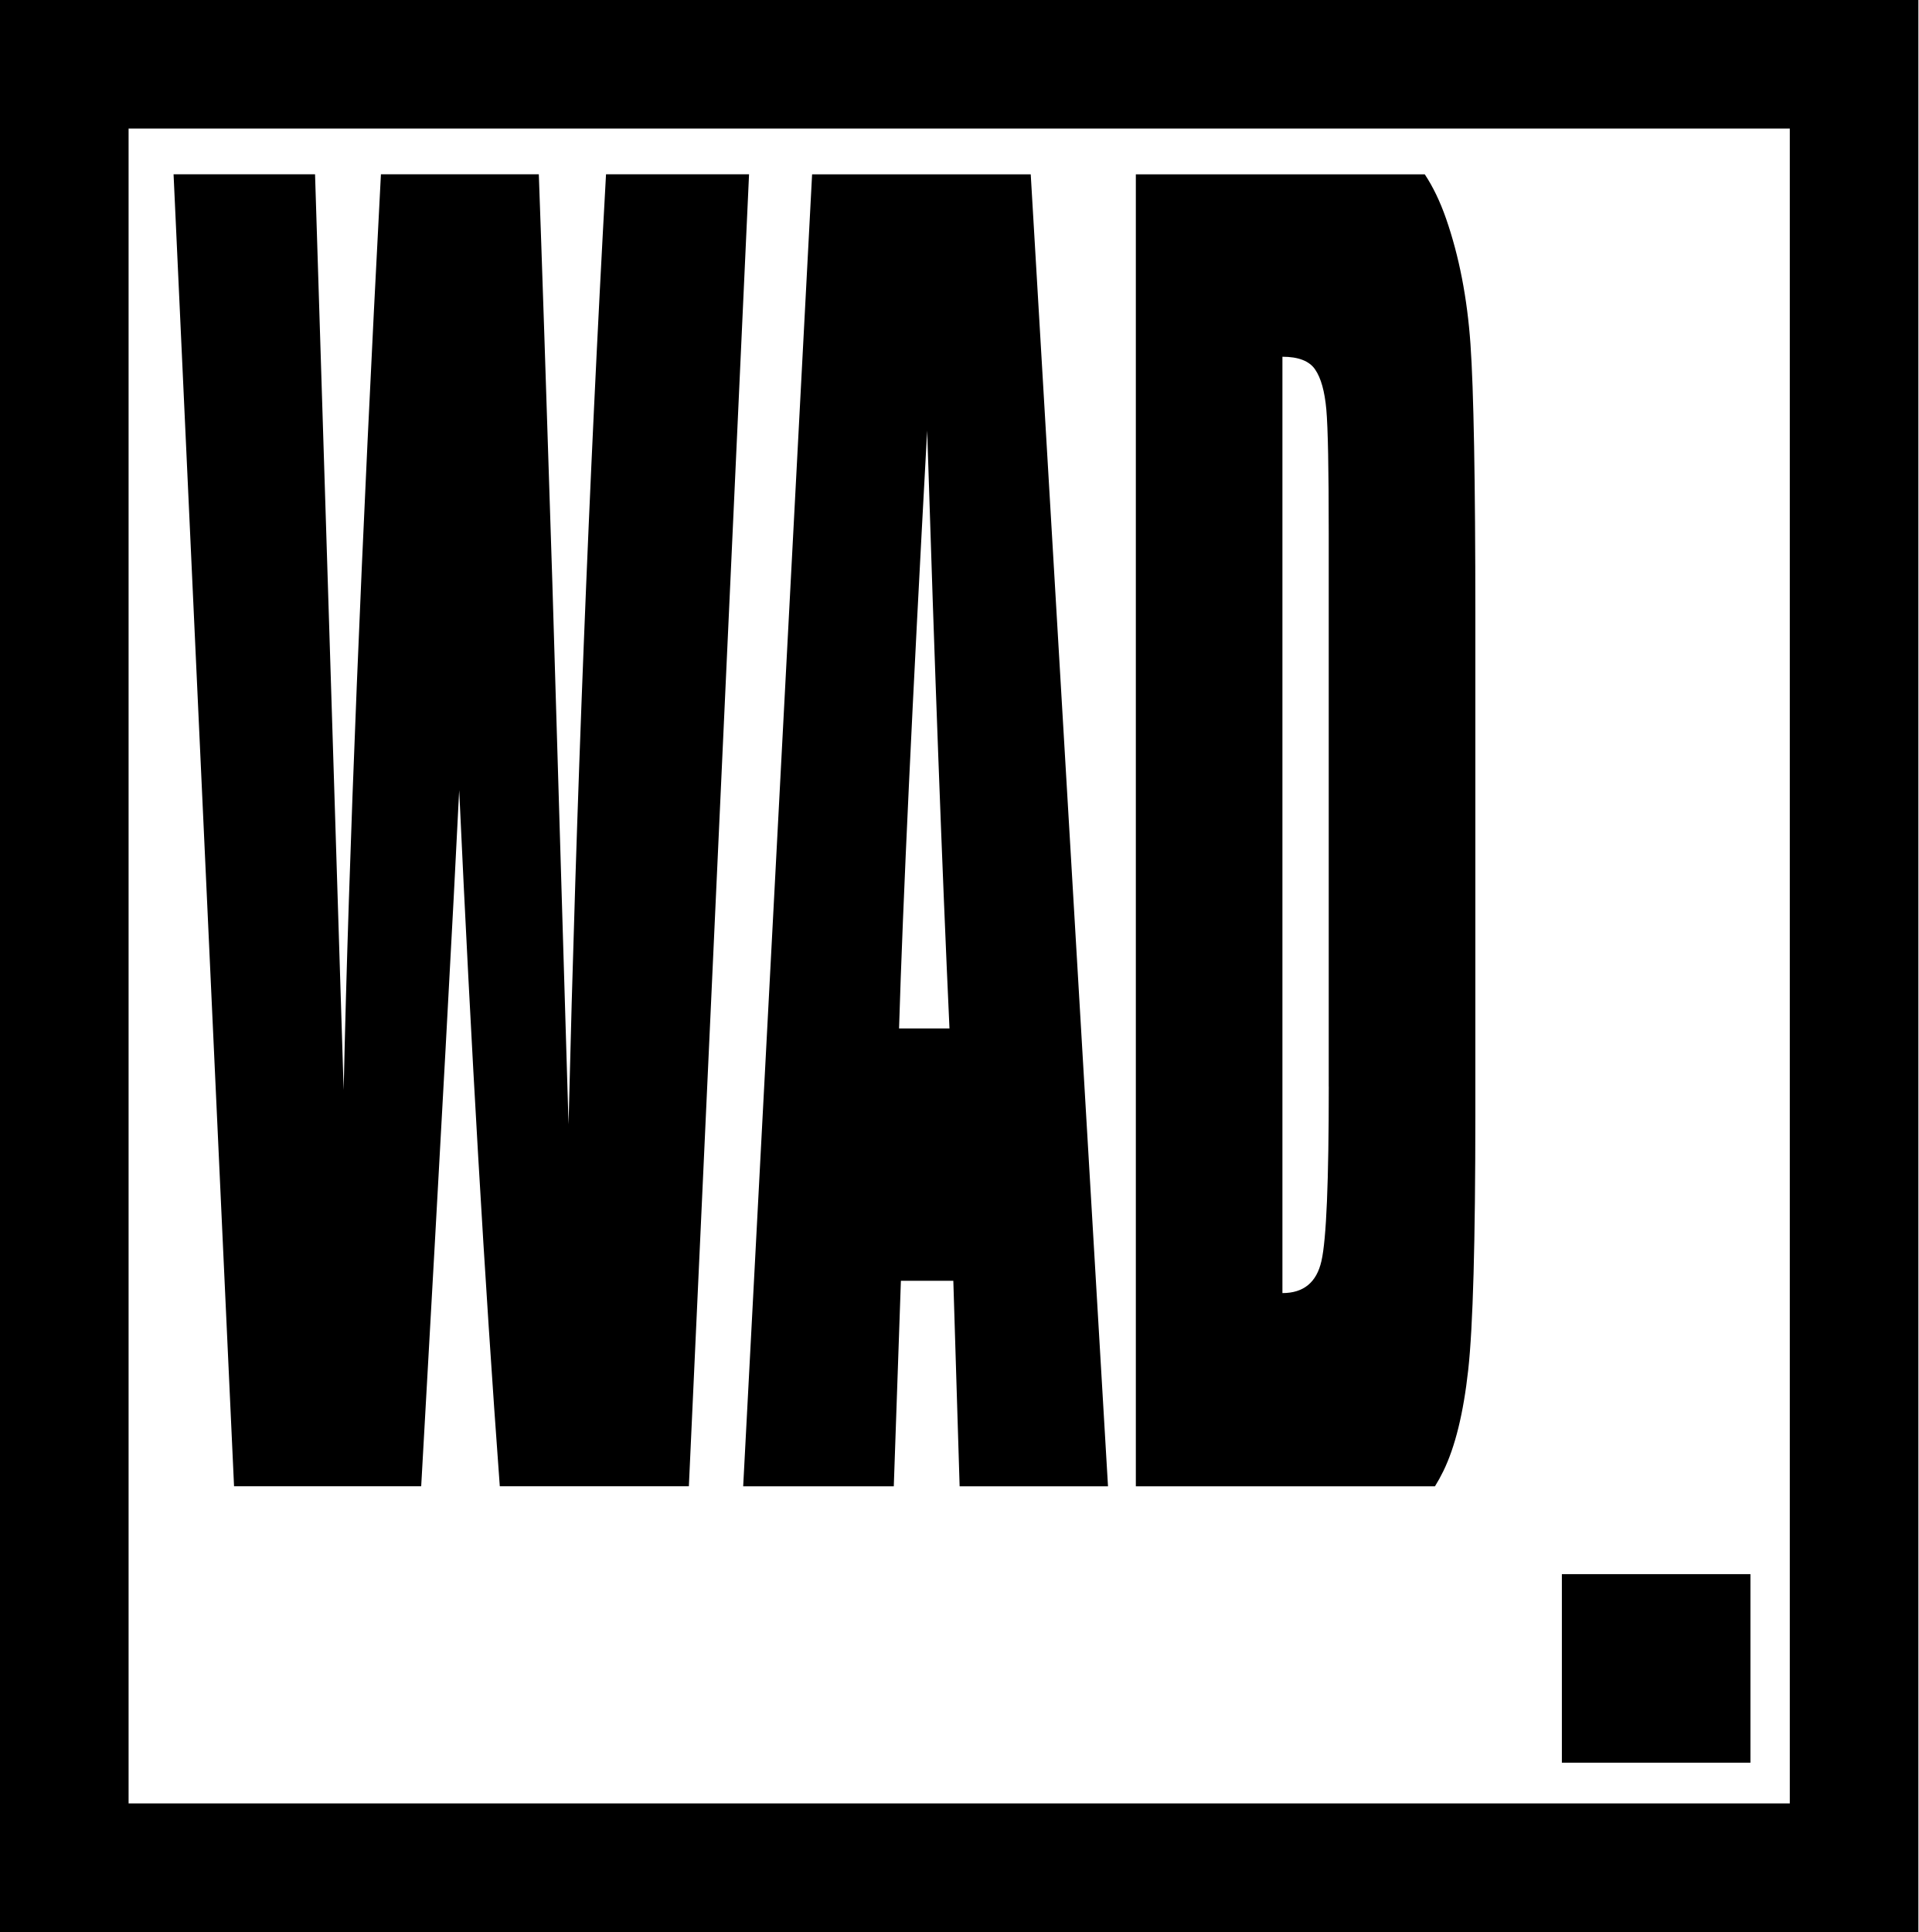
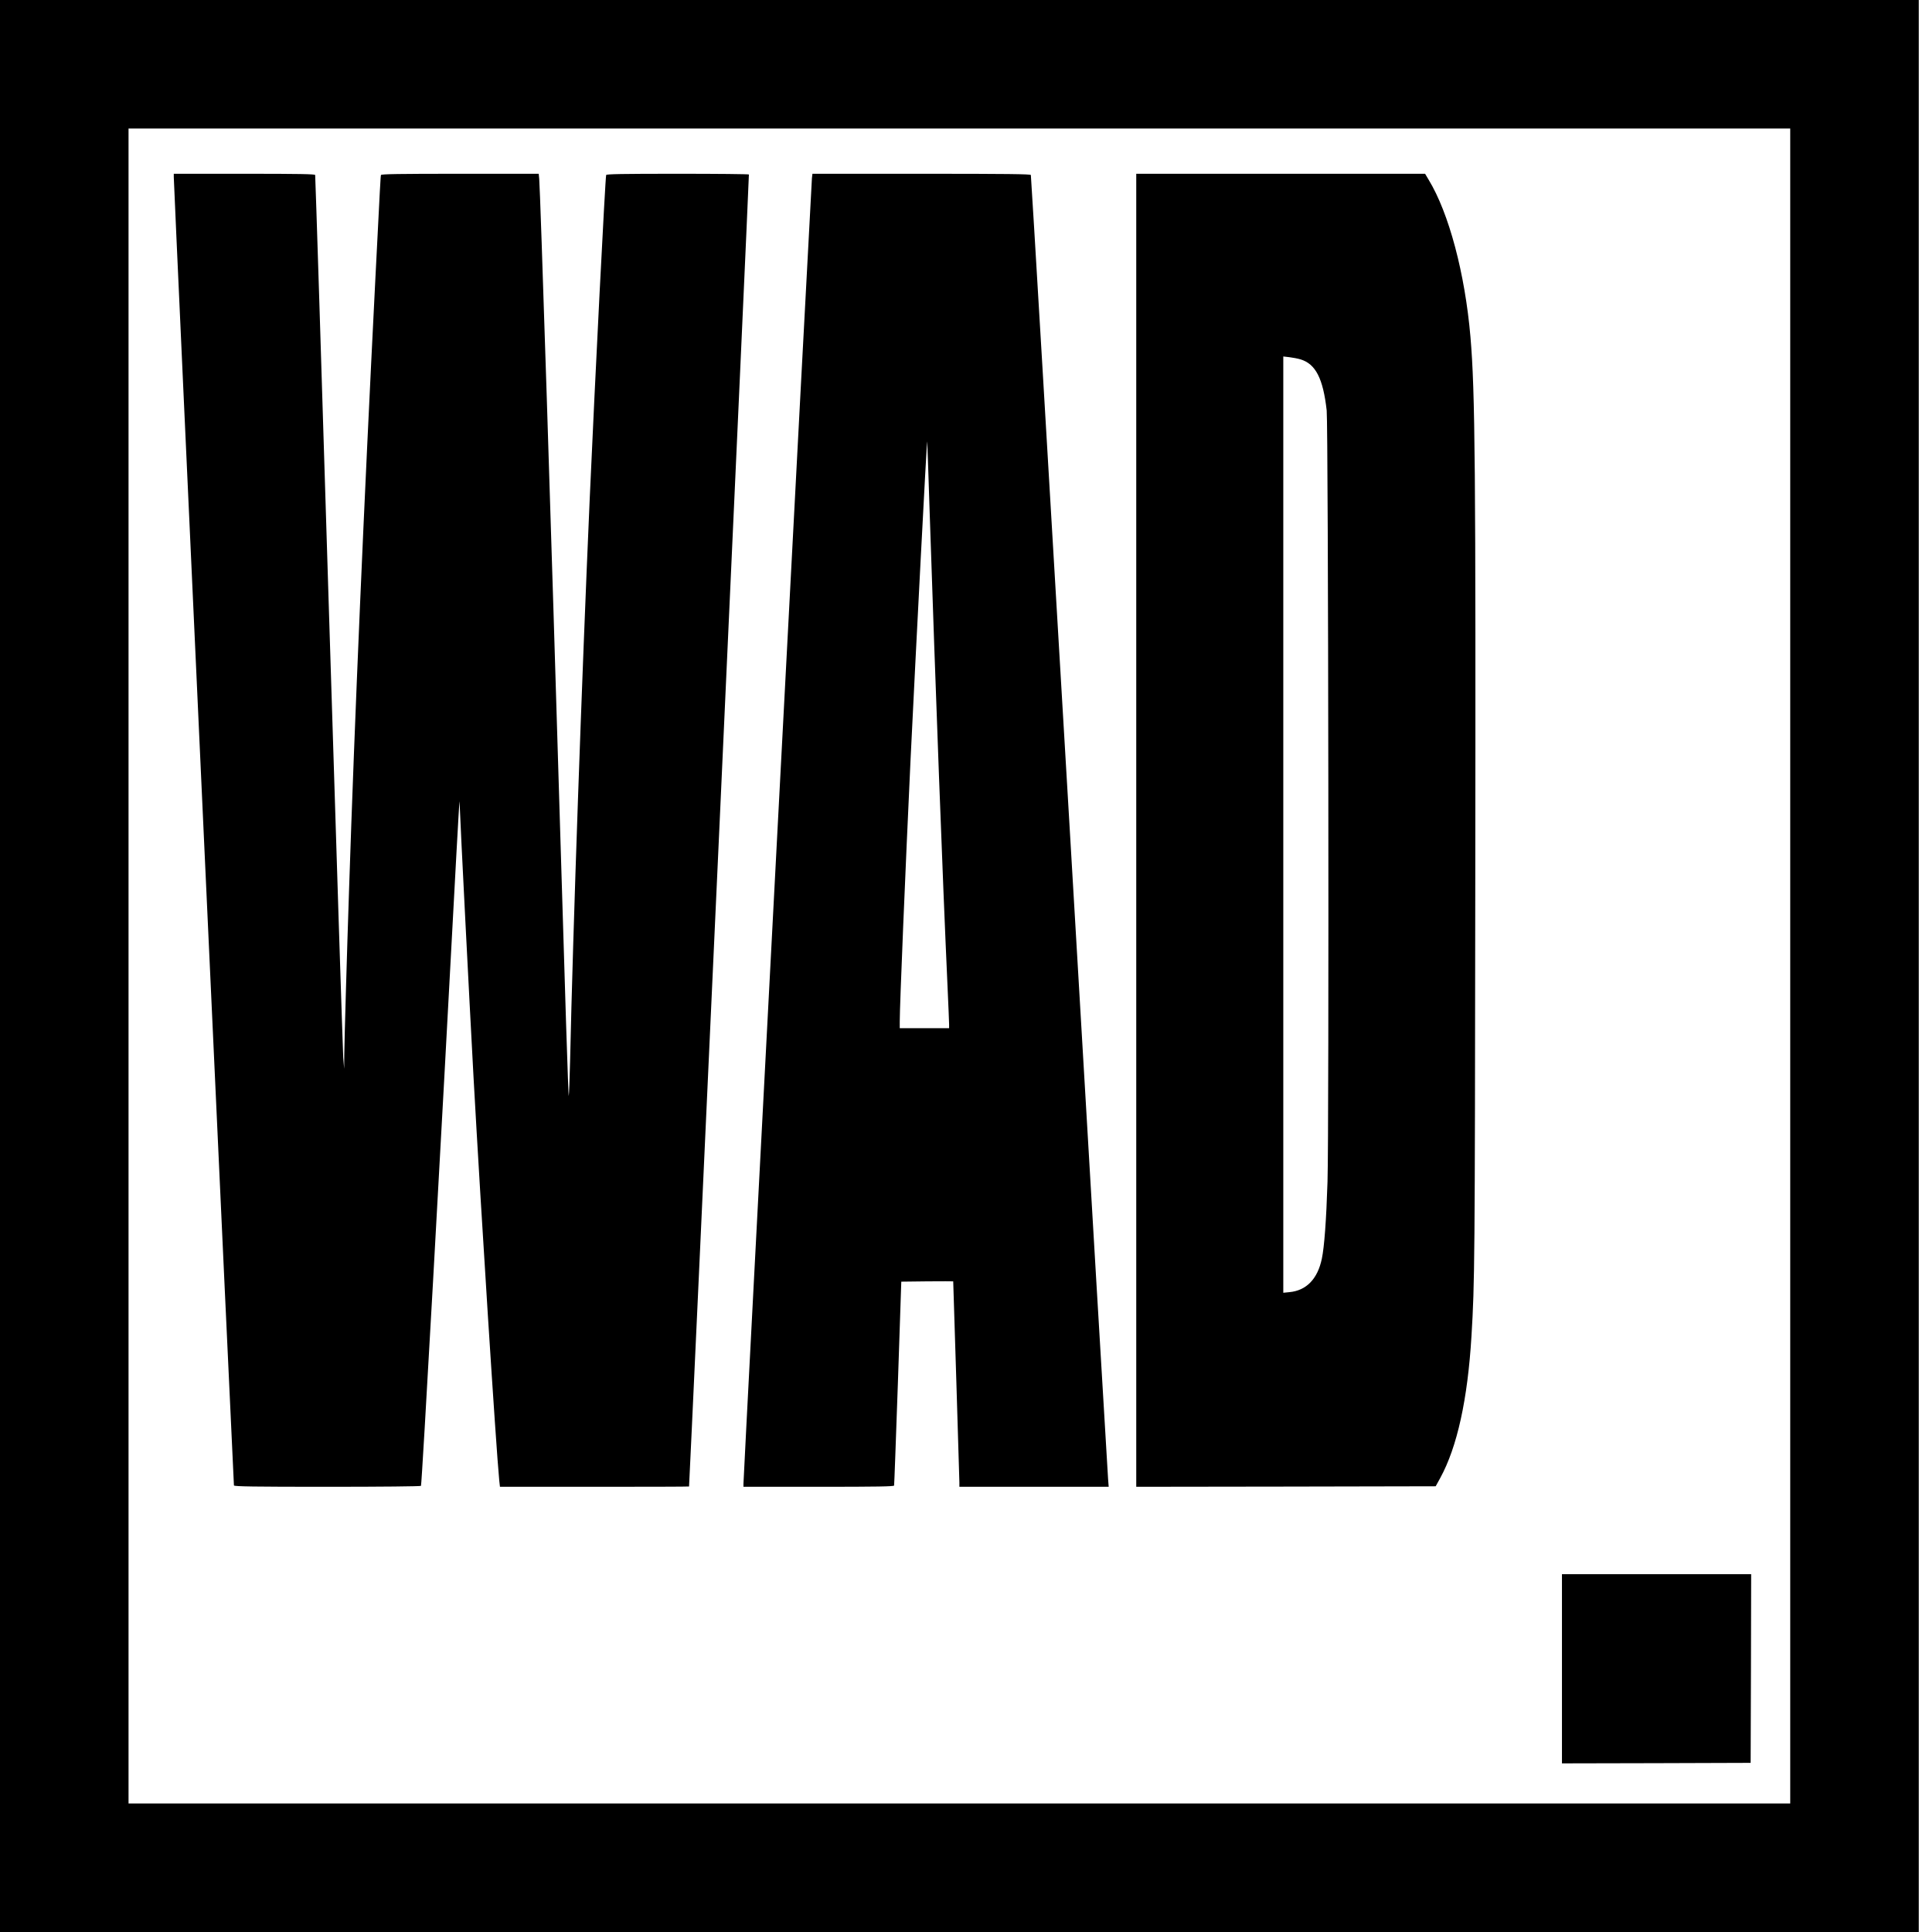
- <svg xmlns="http://www.w3.org/2000/svg" id="Camada_1" data-name="Camada 1" viewBox="0 0 447.86 451.07">
-   <defs>
-     <style>
-       .cls-1 {
-         stroke-width: 0px;
-       }
-     </style>
-   </defs>
-   <g>
-     <path class="cls-1" d="M141.48,40.7c-4.01,72.39-6.93,146.31-8.75,221.79l-3.78-126.45c-1.46-45.79-2.51-77.57-3.16-95.35h-36.86c-4.6,87.48-7.5,158.74-8.7,213.79l-3.5-112.1-3.18-101.69h-33.03l14.12,306.31h43.69c4.61-81.69,7.58-135.86,8.87-162.52,2.78,60.18,5.93,114.35,9.48,162.52h44.14l14.05-306.31h-33.4Z" />
-     <path class="cls-1" d="M240.64,40.7h-51.05l-16.09,306.31h35.16l1.66-47.98h12.24l1.47,47.98h34.64l-18.04-306.31ZM209.89,240.11c.89-29.41,3.08-75.94,6.56-139.58,1.75,55.42,3.48,101.94,5.21,139.58h-11.78Z" />
-     <path class="cls-1" d="M343.29,80.31c-.76-10.74-2.65-20.49-5.69-29.25-1.38-3.96-3.03-7.42-4.98-10.36h-67.45v306.31h69.83c.68-1.09,1.33-2.26,1.95-3.53,2.77-5.68,4.7-13.55,5.81-23.61,1.12-10.06,1.67-30,1.67-59.84v-116.39c0-31.47-.39-52.58-1.14-63.33ZM310.21,253.66c0,22.17-.56,35.75-1.71,40.75-1.13,5-4.17,7.49-9.11,7.49V83.29c3.74,0,6.29.99,7.64,2.98,1.36,1.98,2.23,5.1,2.61,9.34.38,4.25.56,13.89.56,28.94v129.12Z" />
+ <svg xmlns="http://www.w3.org/2000/svg" version="1.0" width="1866pt" height="1879pt" viewBox="0 0 1866 1879" preserveAspectRatio="xMidYMid meet">
+   <g transform="translate(0,1879) scale(0.1,-0.1)" fill="#000000" stroke="none">
+     <path d="M0 9395 l0 -9395 9330 0 9330 0 0 9395 0 9395 -9330 0 -9330 0 0 -9395z m17410 0 l0 -8145 -8080 0 -8080 0 0 8145 0 8145 8080 0 8080 0 0 -8145z" />
+     <path d="M1690 17068 c-1 -60 582 -12713 585 -12725 4 -10 194 -13 909 -13 524 0 907 4 910 9 9 13 190 3255 345 6156 16 292 29 516 30 499 10 -265 93 -1886 136 -2679 74 -1336 218 -3590 250 -3922 l7 -63 919 0 c505 0 919 1 920 3 4 14 586 12754 582 12760 -2 4 -315 7 -694 7 -543 0 -691 -3 -694 -12 -9 -25 -108 -1977 -160 -3148 -78 -1778 -163 -4194 -191 -5475 -4 -170 -10 -320 -13 -333 -4 -12 -39 1083 -79 2435 -92 3081 -198 6384 -208 6481 l-5 52 -765 0 c-603 0 -765 -3 -769 -12 -4 -14 -8 -87 -55 -1018 -112 -2212 -201 -4278 -255 -5920 -22 -658 -45 -1461 -47 -1620 l-1 -135 -9 110 c-4 61 -67 2014 -139 4340 -71 2327 -132 4236 -134 4243 -3 9 -150 12 -690 12 l-685 0 0 -32z" />
+     <path d="M7896 17058 c-5 -43 -667 -12649 -666 -12700 l0 -28 730 0 c576 0 731 3 735 12 2 7 18 456 37 998 l33 985 253 3 c138 1 252 1 252 0 3 -76 60 -1927 60 -1955 l0 -43 726 0 726 0 -6 77 c-4 43 -173 2911 -376 6373 -204 3462 -372 6301 -375 6308 -3 9 -225 12 -1064 12 l-1060 0 -5 -42z m1143 -3193 c61 -1829 127 -3603 176 -4675 8 -179 15 -342 15 -362 l0 -38 -240 0 -240 0 0 63 c0 165 55 1483 105 2547 50 1032 157 3101 162 3097 1 -1 11 -286 22 -632z" />
+     <path d="M11050 10715 l0 -6385 1456 2 1456 3 44 80 c165 301 267 765 304 1380 32 528 33 707 37 4360 5 4091 -1 4822 -47 5360 -53 615 -209 1202 -406 1526 l-35 59 -1405 0 -1404 0 0 -6385z m1597 4580 c147 -44 220 -185 255 -497 16 -147 24 -7014 8 -7502 -12 -375 -31 -632 -55 -747 -41 -198 -151 -311 -316 -326 l-59 -6 0 4553 0 4553 60 -7 c33 -4 81 -13 107 -21z" />
+     <path d="M15190 2560 l0 -920 918 2 917 3 3 918 2 917 -920 0 -920 0 0 -920z" />
  </g>
-   <path class="cls-1" d="M0,0v451.07h447.86V0H0ZM417.84,421.05H30.02V30.02h387.82v391.03Z" />
-   <rect class="cls-1" x="364.63" y="367.52" width="44.02" height="44.02" />
</svg>
